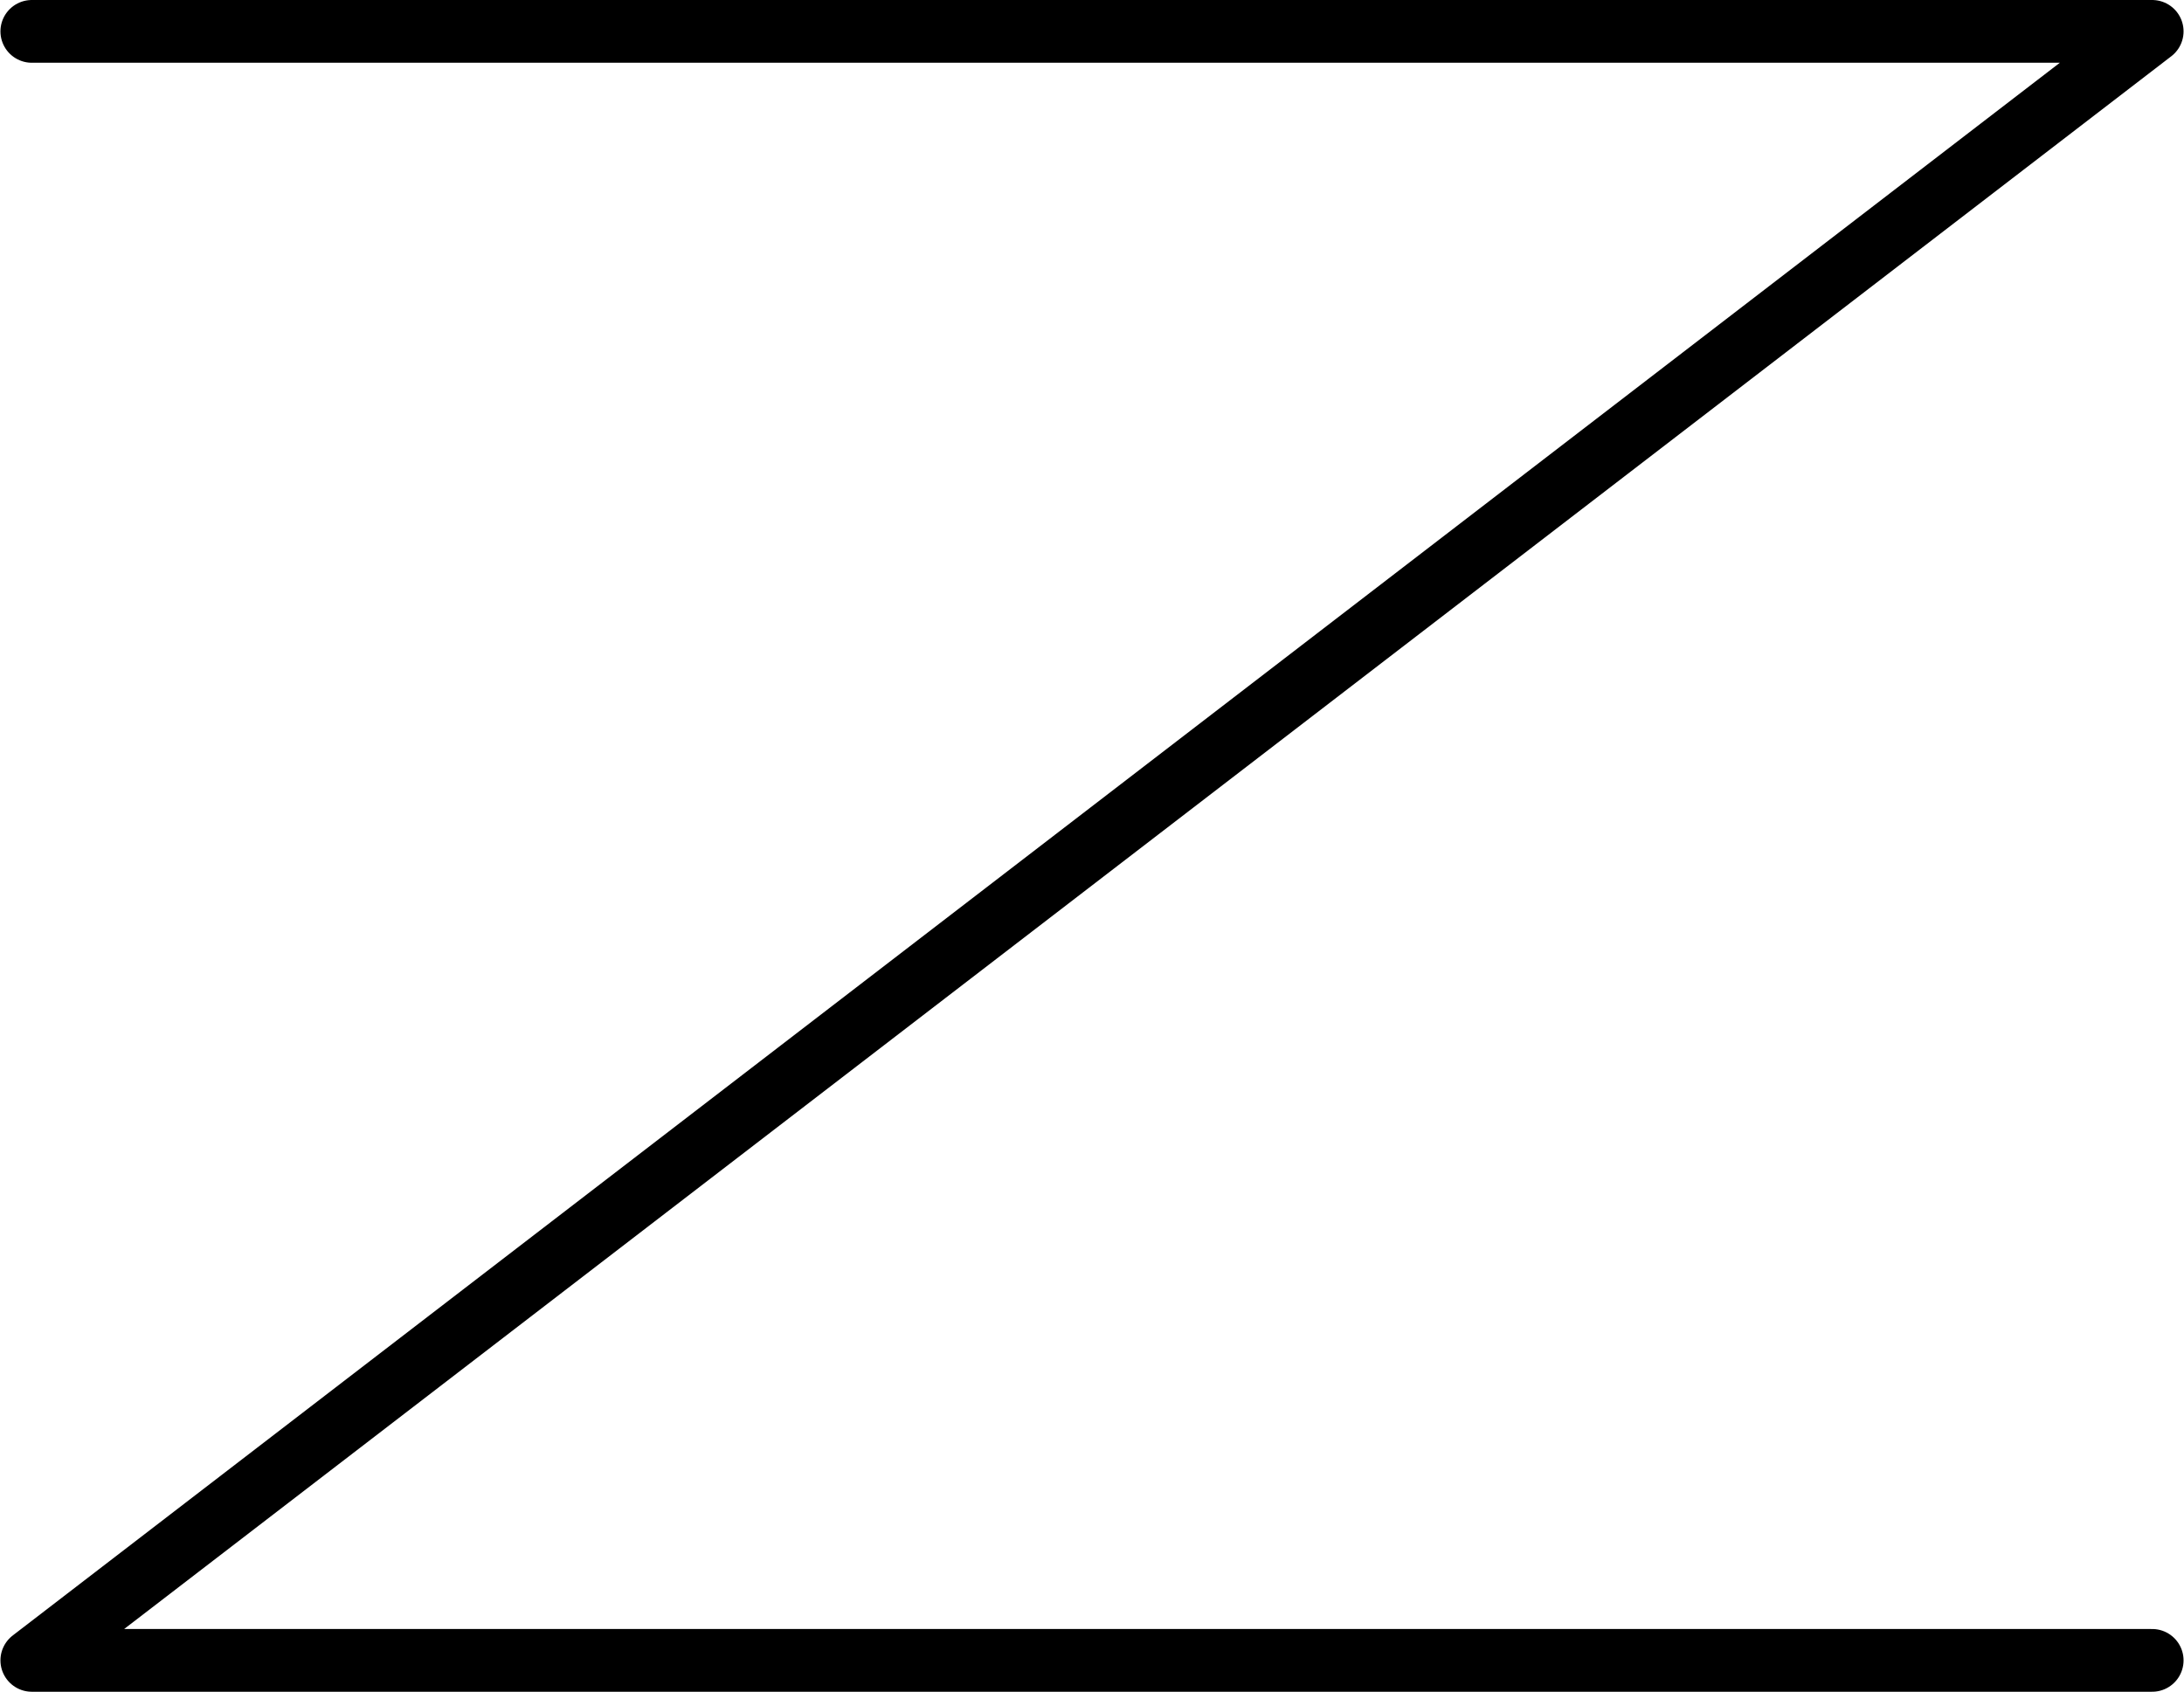
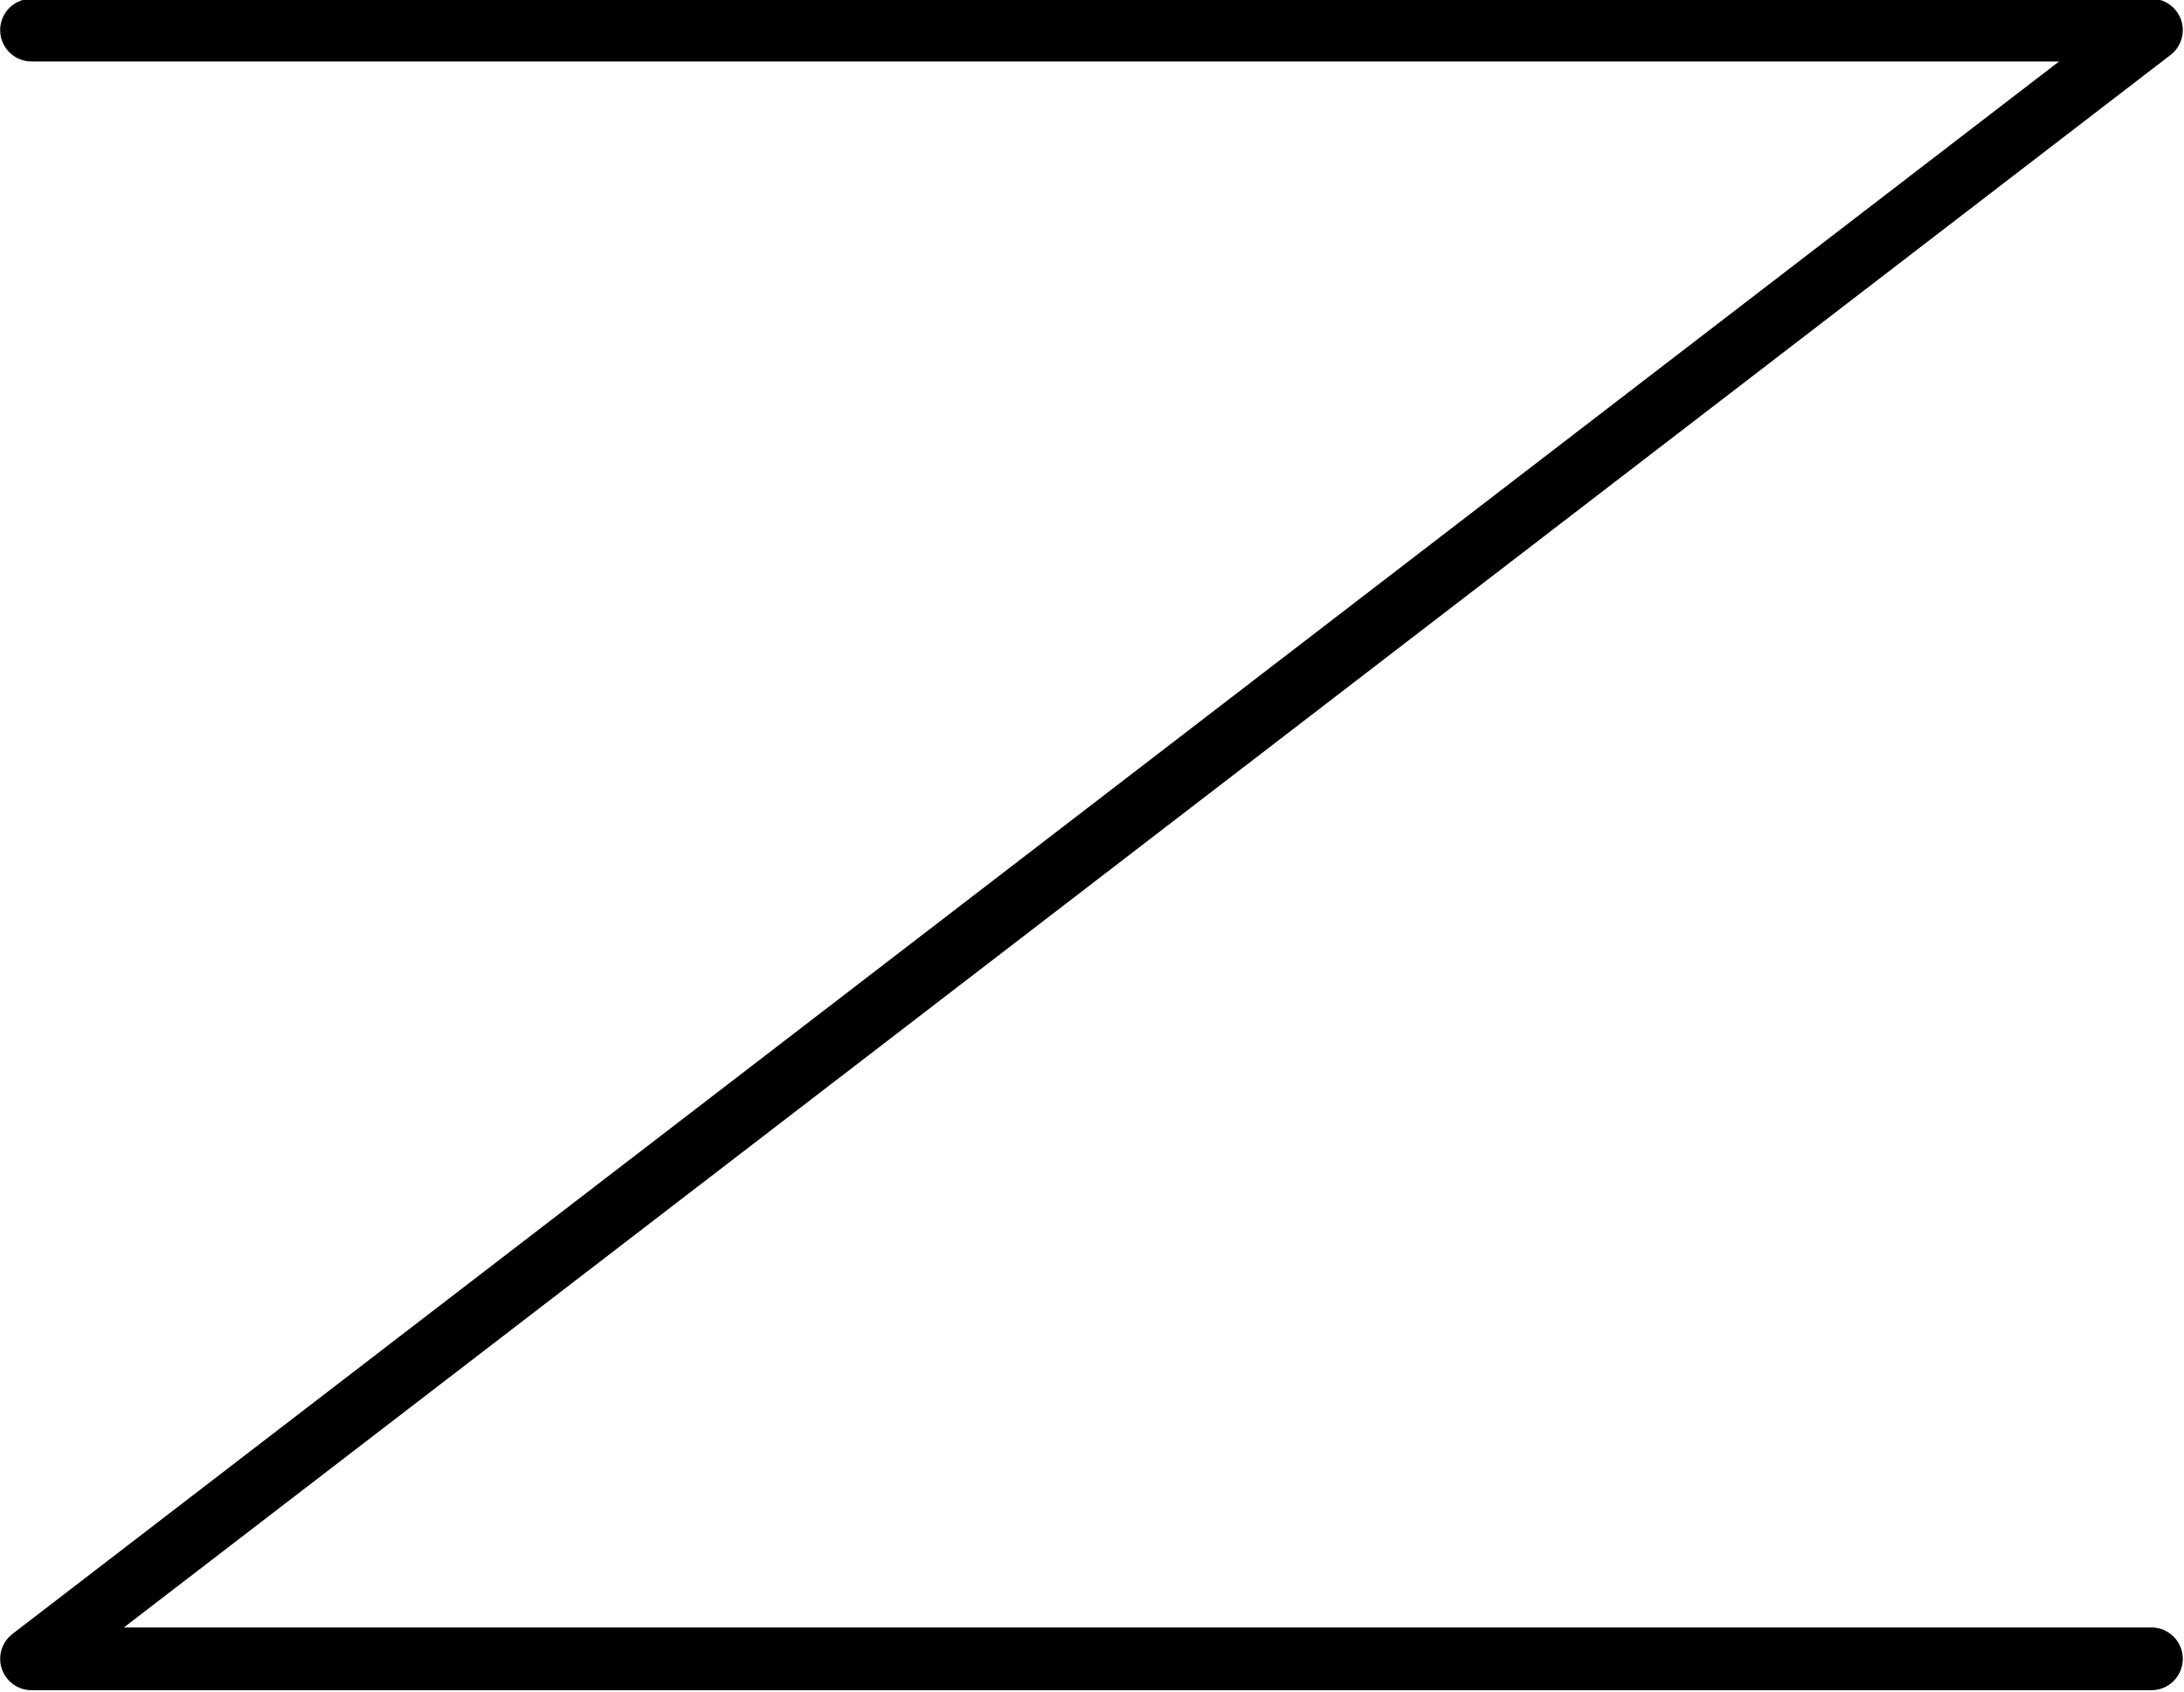
<svg xmlns="http://www.w3.org/2000/svg" version="1.1" id="svg4455" x="0px" y="0px" width="756.21" height="585.824" viewBox="0 0 756.21 585.824" enable-background="new 0 0 1000 1000" xml:space="preserve">
  <defs id="defs3414" />
  <g id="layer1" transform="translate(-193.0764,-211.576)">
-     <path id="letter" d="m 204.095,222.441 734.173,0 -734.173,564.094 734.173,0" style="fill:none;stroke:#000000;stroke-width:21.728;stroke-linecap:round;stroke-linejoin:round" />
+     <path id="letter" d="        m 204,222 734,0 -734,564 734,0        " style="fill:none;stroke:#000000;stroke-width:21.728;stroke-linecap:round;stroke-linejoin:round" />
  </g>
</svg>
